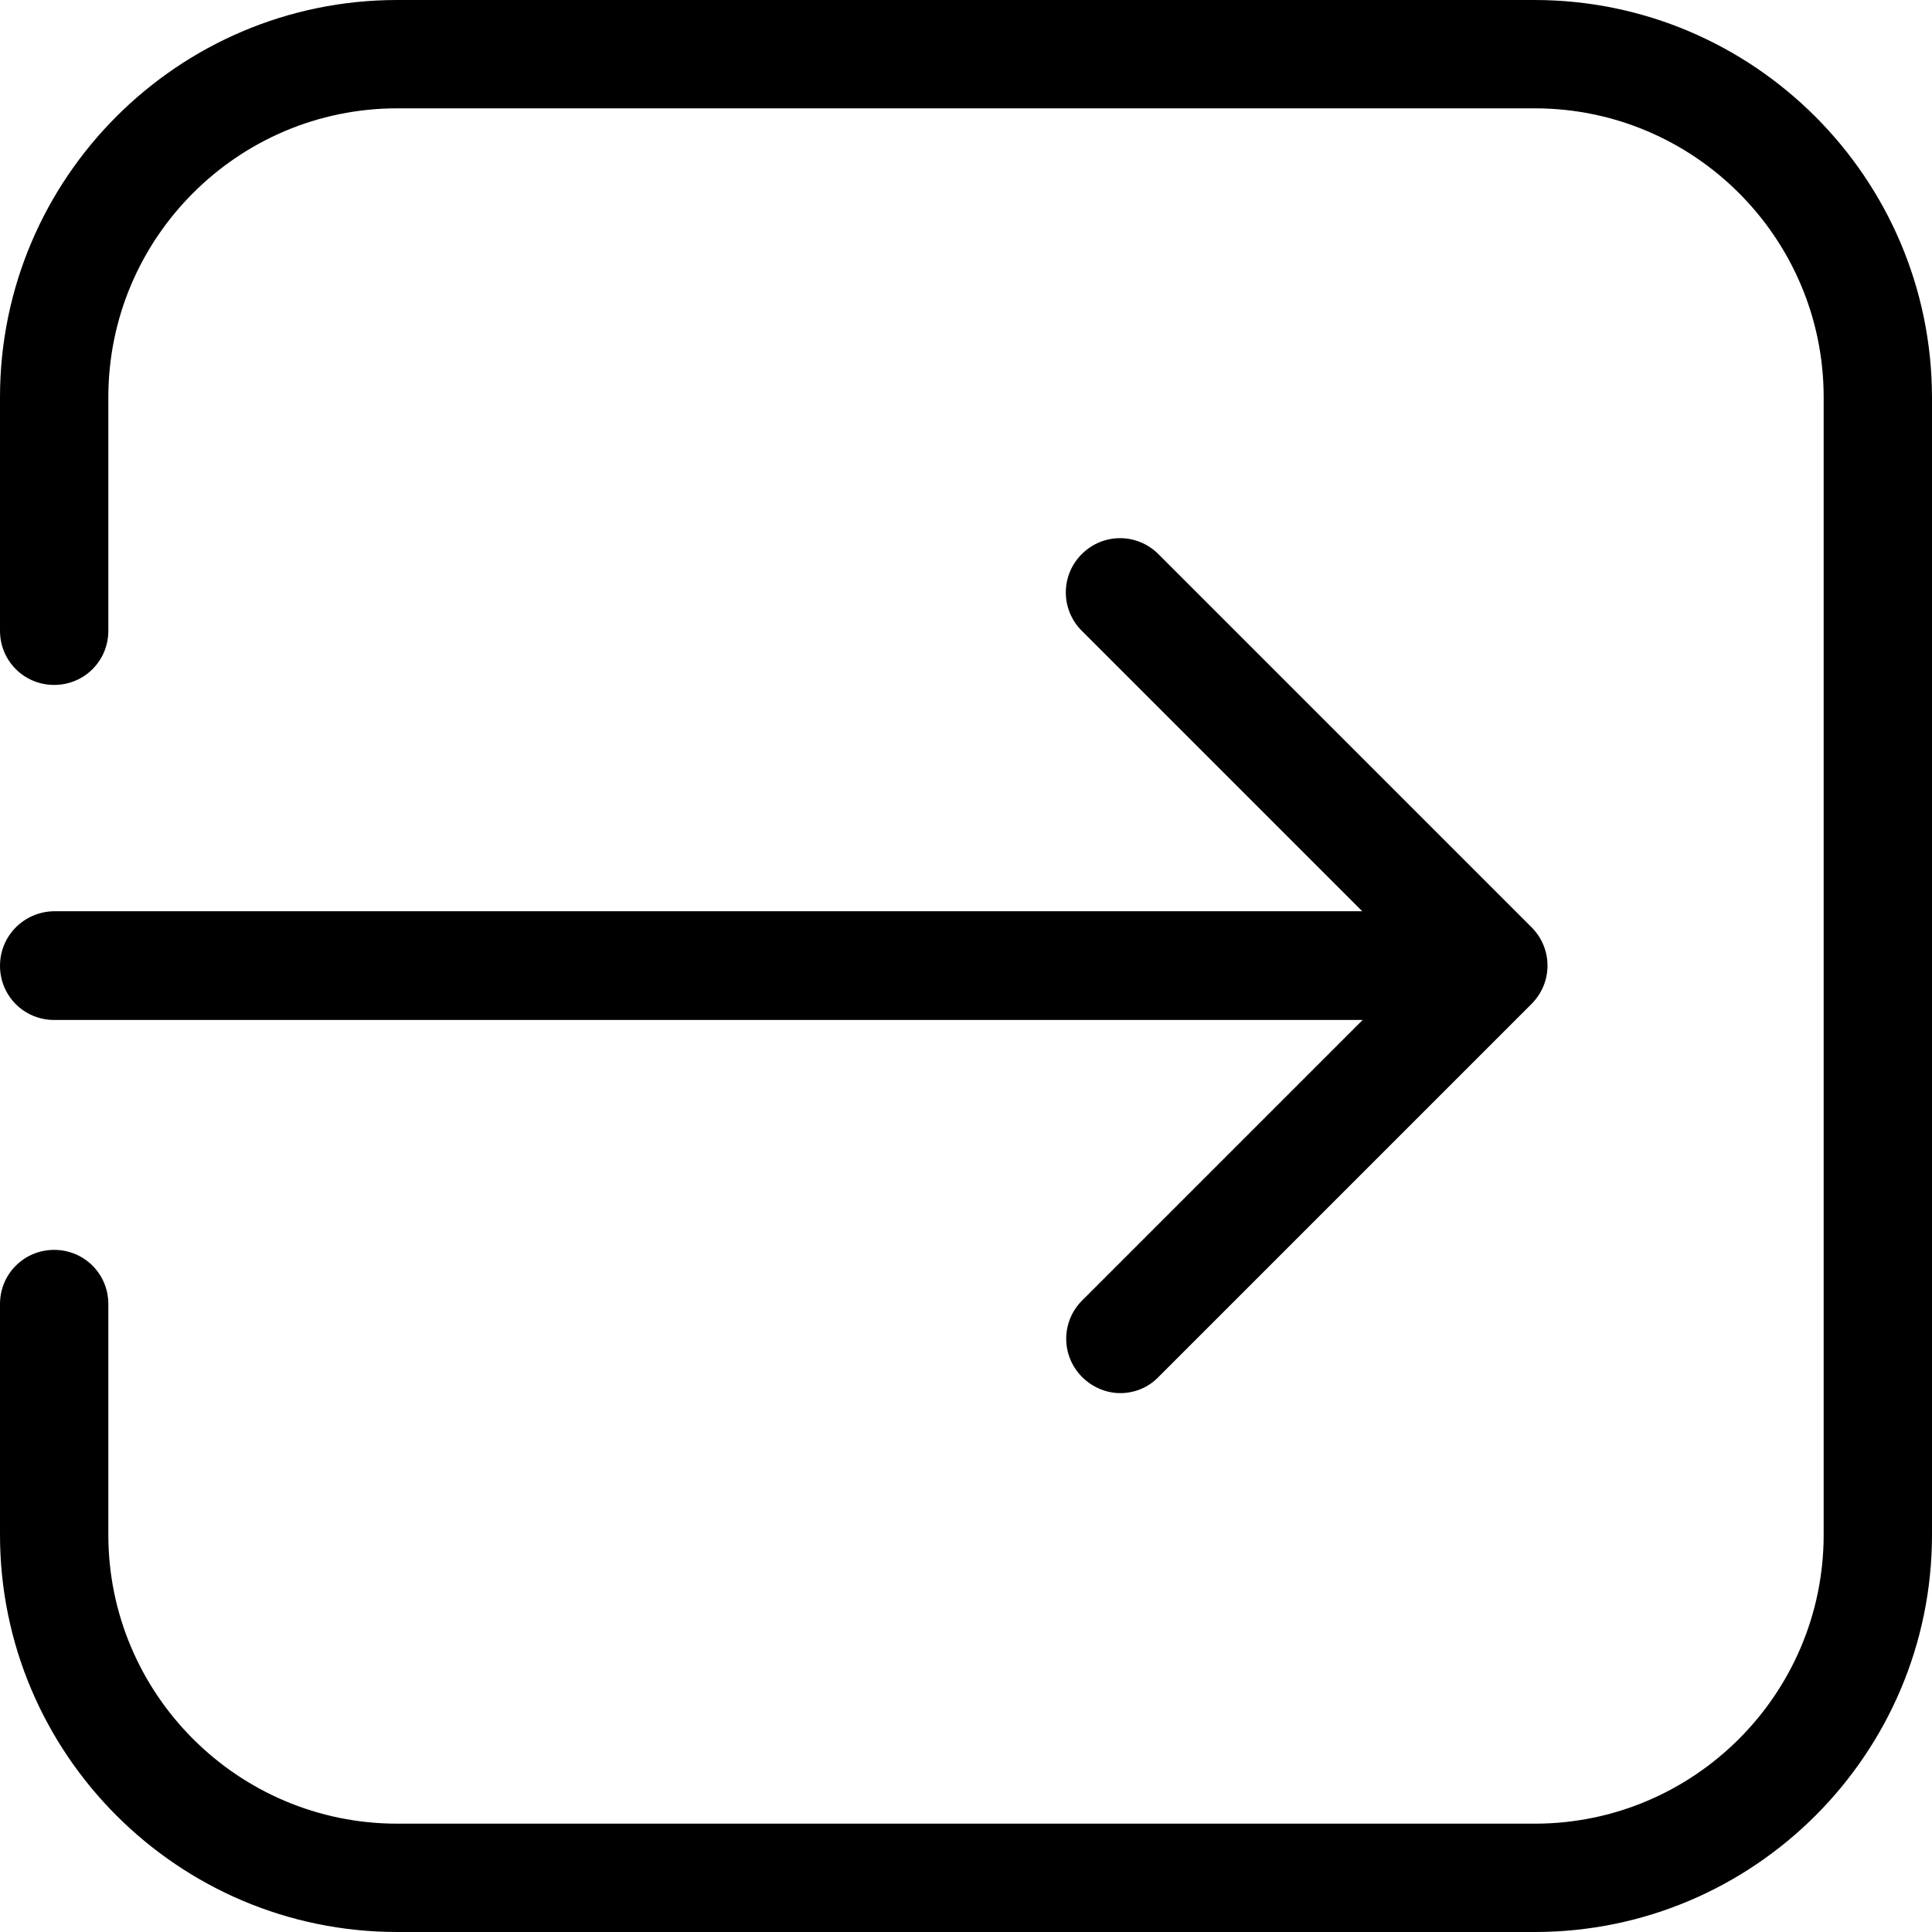
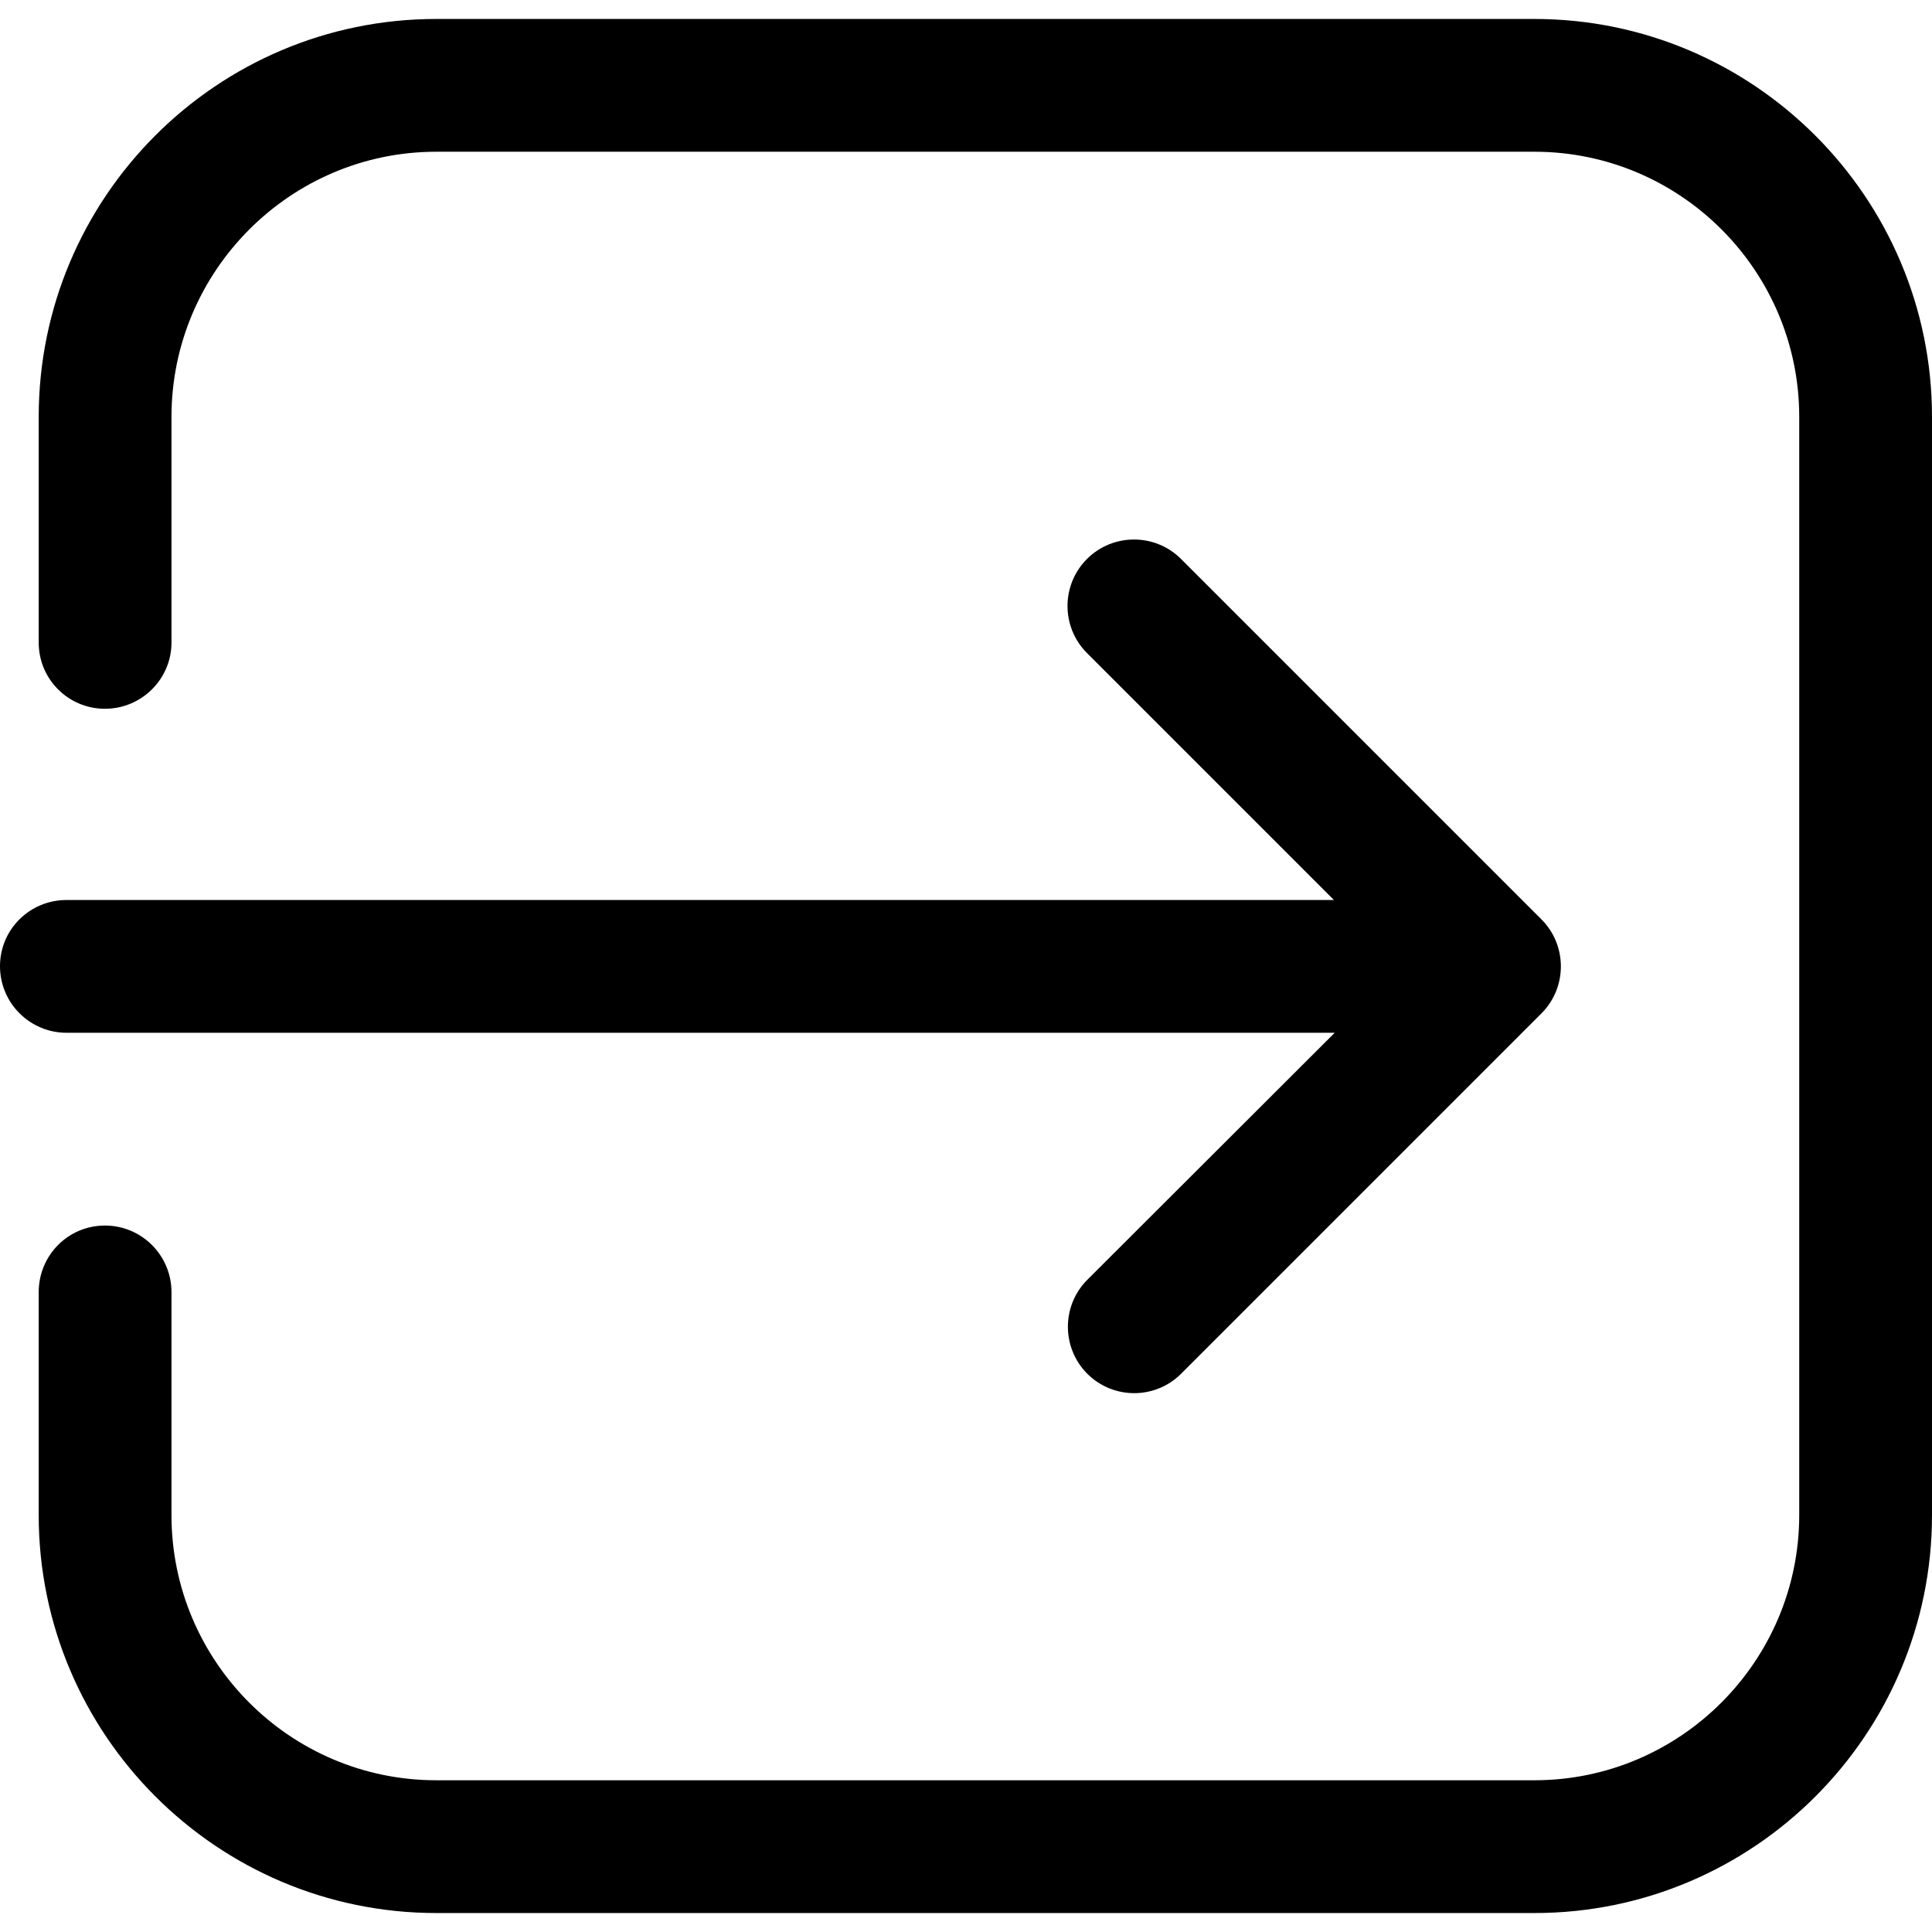
- <svg xmlns="http://www.w3.org/2000/svg" version="1.1" id="Capa_1" x="0px" y="0px" viewBox="0 0 481.5 481.5" style="enable-background:new 0 0 481.5 481.5;" xml:space="preserve">
+ <svg xmlns="http://www.w3.org/2000/svg" version="1.1" id="Capa_1" x="0px" y="0px" viewBox="0 0 499.1 499.1" style="enable-background:new 0 0 499.1 499.1;" xml:space="preserve">
  <g>
    <g>
-       <path d="M0,240.7c0,7.5,6,13.5,13.5,13.5h326.1l-69.9,69.9c-5.3,5.3-5.3,13.8,0,19.1c2.6,2.6,6.1,4,9.5,4s6.9-1.3,9.5-4l93-93    c5.3-5.3,5.3-13.8,0-19.1l-93-93c-5.3-5.3-13.8-5.3-19.1,0c-5.3,5.3-5.3,13.8,0,19.1l69.9,69.9h-326C6,227.2,0,233.2,0,240.7z" />
-       <path d="M382.4,0H99C44.4,0,0,44.4,0,99v58.2c0,7.5,6,13.5,13.5,13.5s13.5-6,13.5-13.5V99c0-39.7,32.3-72,72-72h283.5    c39.7,0,72,32.3,72,72v283.5c0,39.7-32.3,72-72,72H99c-39.7,0-72-32.3-72-72V325c0-7.5-6-13.5-13.5-13.5S0,317.5,0,325v57.5    c0,54.6,44.4,99,99,99h283.5c54.6,0,99-44.4,99-99V99C481.4,44.4,437,0,382.4,0z" />
+       <g>
+         <path d="M0,249.6c0,9.5,7.7,17.2,17.2,17.2h327.6l-63.9,63.8c-6.7,6.7-6.7,17.6,0,24.3c3.3,3.3,7.7,5,12.1,5s8.8-1.7,12.1-5     l93.1-93.1c6.7-6.7,6.7-17.6,0-24.3l-93.1-93.1c-6.7-6.7-17.6-6.7-24.3,0c-6.7,6.7-6.7,17.6,0,24.3l63.8,63.8H17.2     C7.7,232.5,0,240.1,0,249.6z" />
+         <path d="M396.4,494.2c56.7,0,102.7-46.1,102.7-102.8V107.7C499.1,51,453,4.9,396.4,4.9H112.7C56,4.9,10,51,10,107.7V166     c0,9.5,7.7,17.1,17.1,17.1c9.5,0,17.2-7.7,17.2-17.1v-58.3c0-37.7,30.7-68.5,68.4-68.5h283.7c37.7,0,68.4,30.7,68.4,68.5v283.7     c0,37.7-30.7,68.5-68.4,68.5H112.7c-37.7,0-68.4-30.7-68.4-68.5v-57.6c0-9.5-7.7-17.2-17.2-17.2S10,324.3,10,333.8v57.6     c0,56.7,46.1,102.8,102.7,102.8H396.4L396.4,494.2z" />
+       </g>
    </g>
+     <g>
+ 	</g>
+     <g>
+ 	</g>
+     <g>
+ 	</g>
+     <g>
+ 	</g>
+     <g>
+ 	</g>
+     <g>
+ 	</g>
+     <g>
+ 	</g>
+     <g>
+ 	</g>
+     <g>
+ 	</g>
+     <g>
+ 	</g>
+     <g>
+ 	</g>
+     <g>
+ 	</g>
+     <g>
+ 	</g>
+     <g>
+ 	</g>
+     <g>
+ 	</g>
  </g>
  <g>
</g>
  <g>
</g>
  <g>
</g>
  <g>
</g>
  <g>
</g>
  <g>
</g>
  <g>
</g>
  <g>
</g>
  <g>
</g>
  <g>
</g>
  <g>
</g>
  <g>
</g>
  <g>
</g>
  <g>
</g>
  <g>
</g>
</svg>
